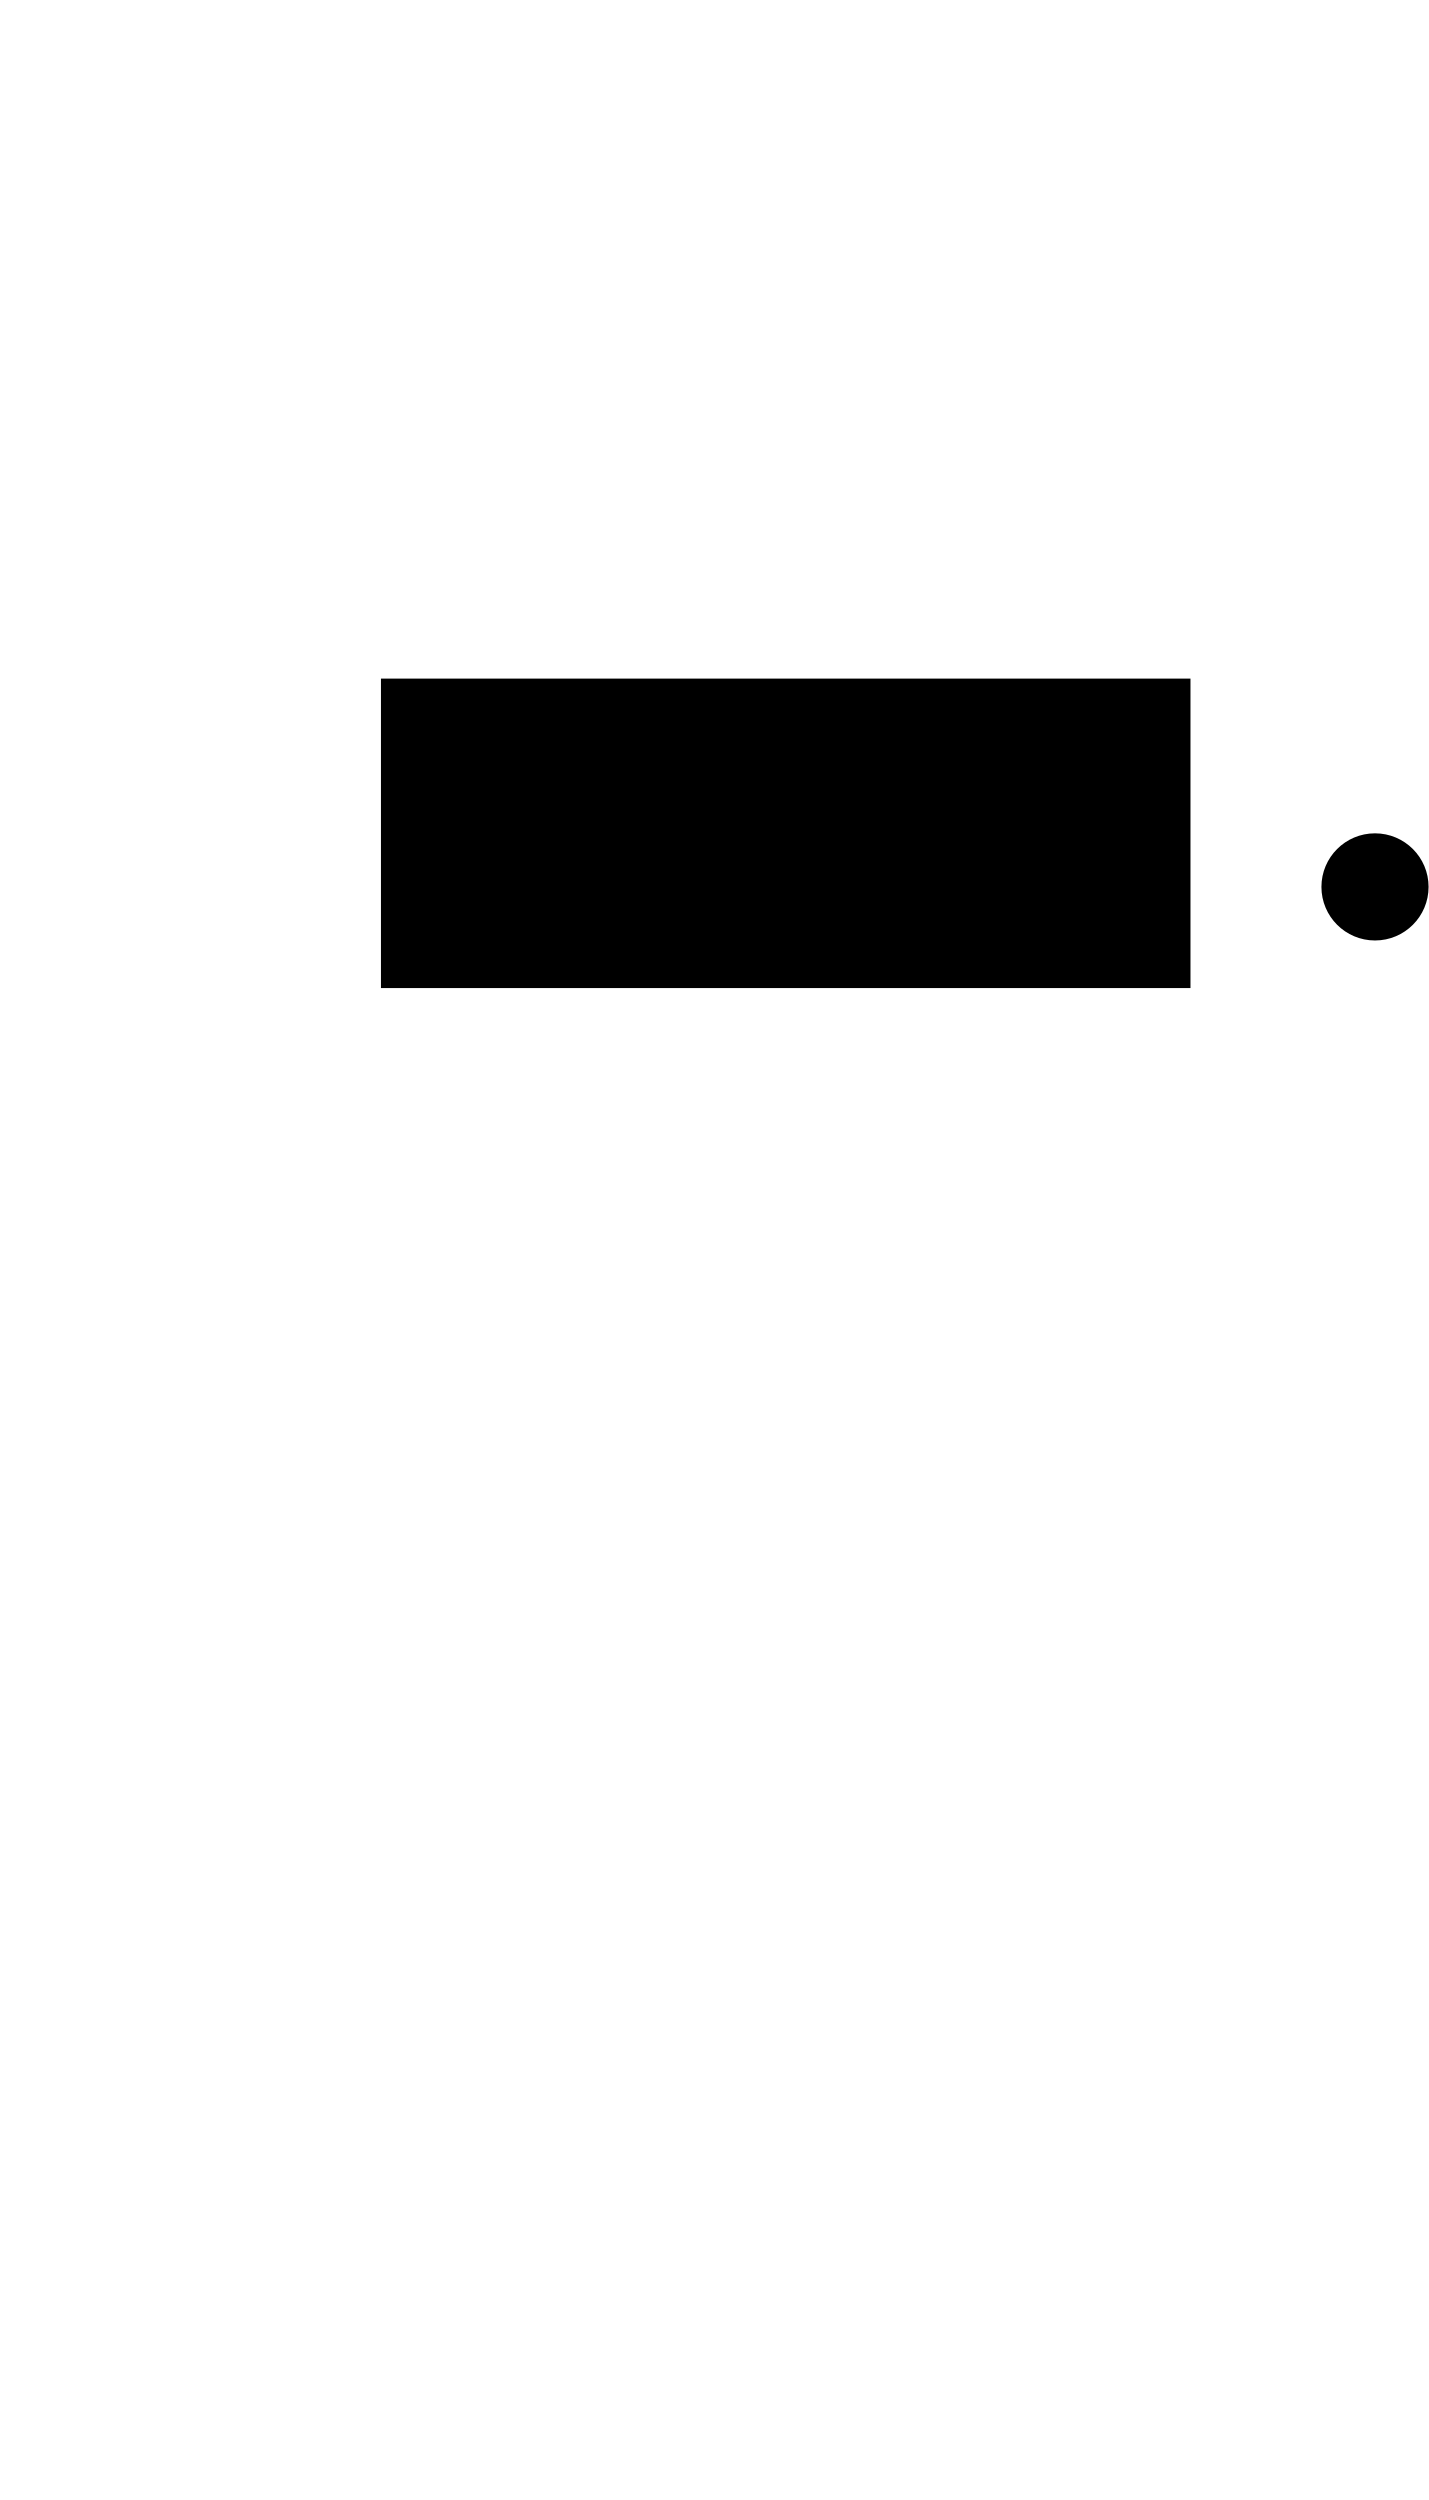
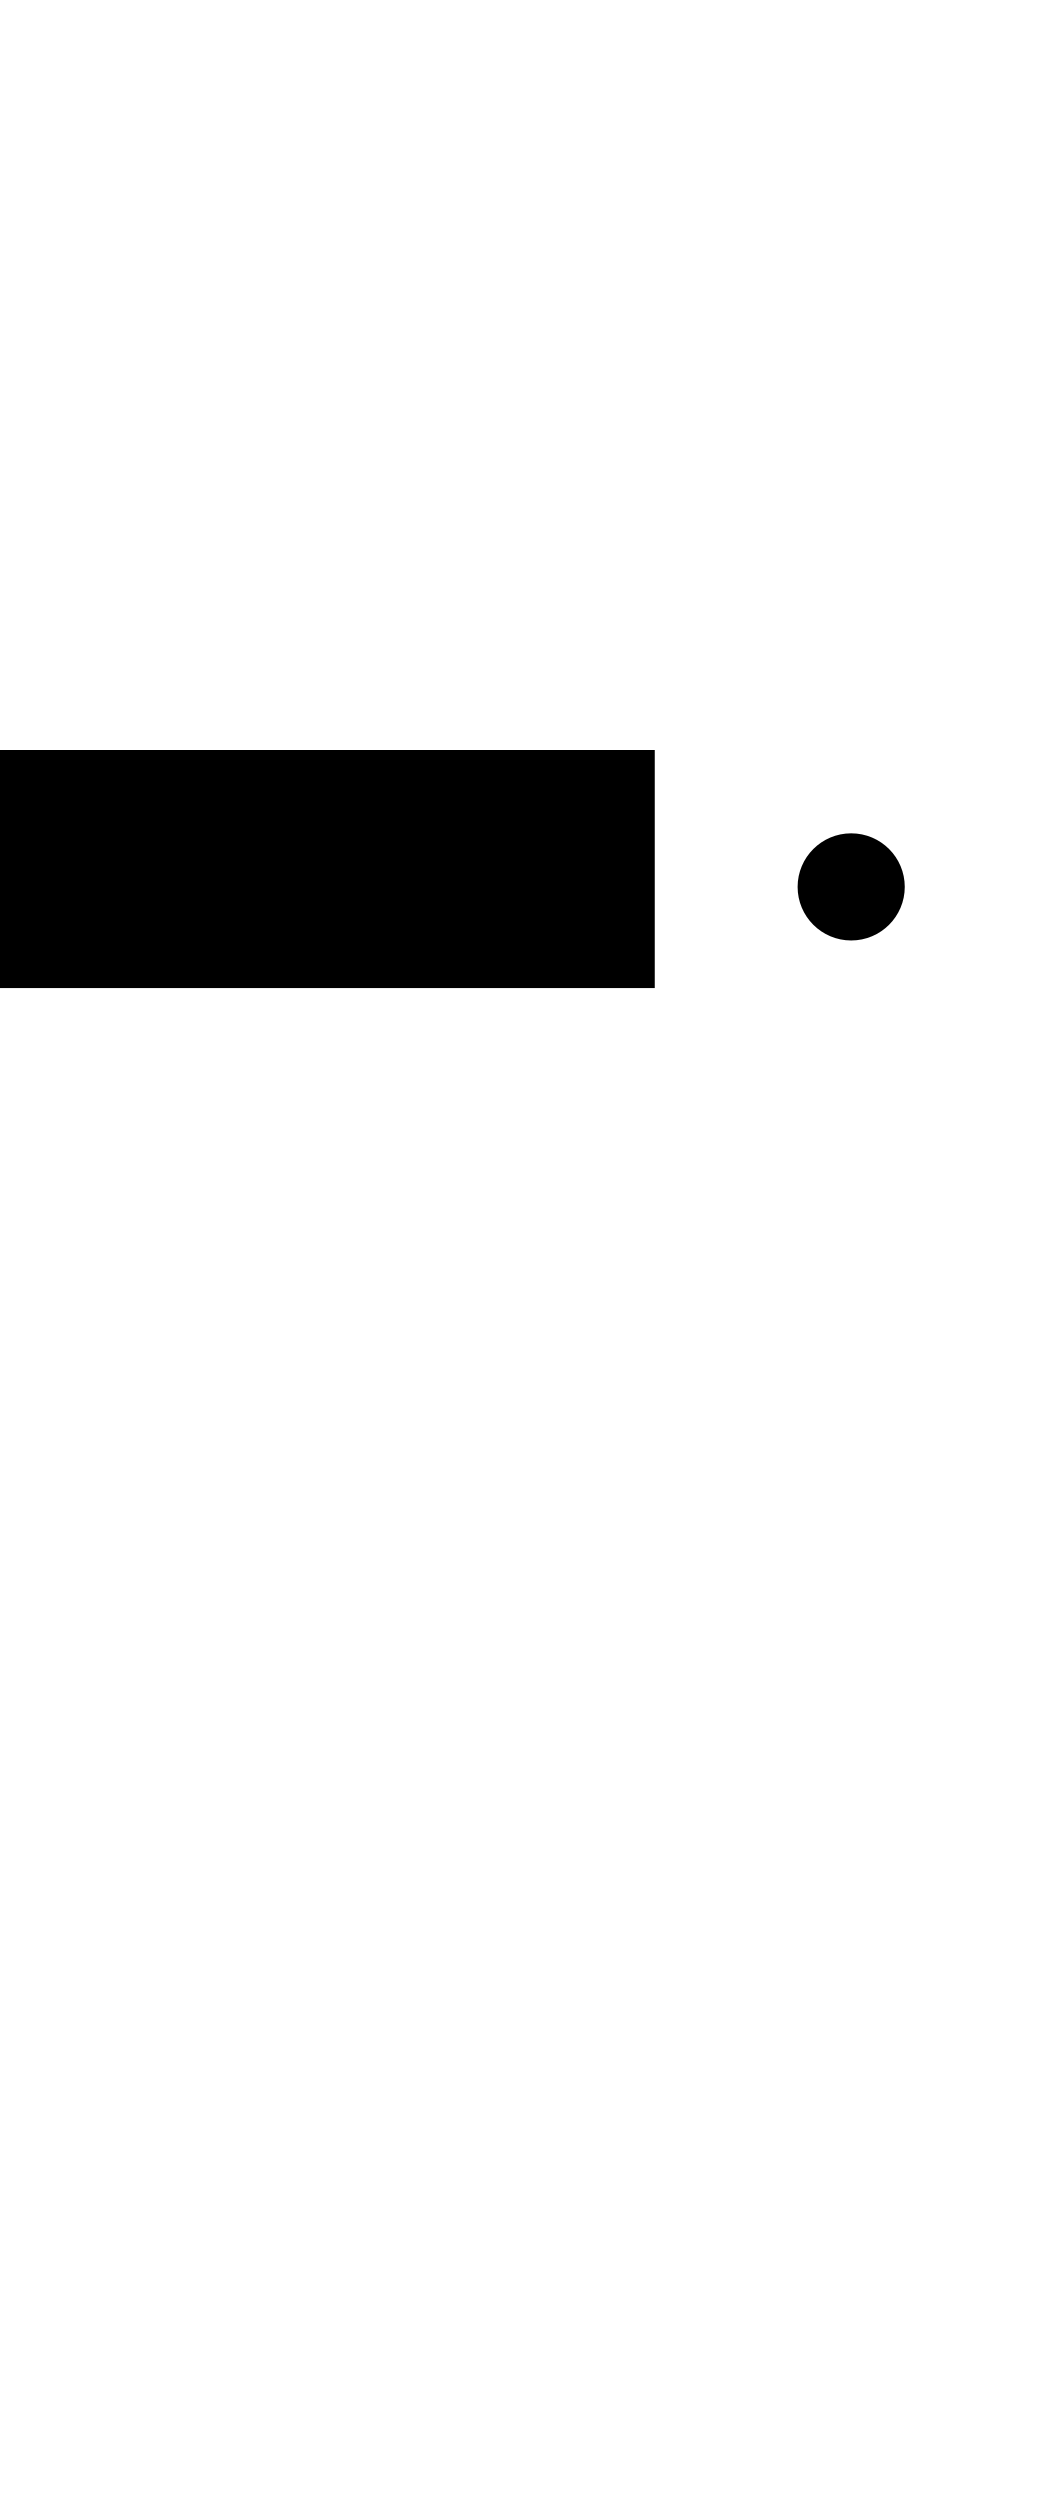
- <svg xmlns="http://www.w3.org/2000/svg" width="120" height="210" viewBox="0 0 120 210" fill="none">
-   <path fill-rule="evenodd" clip-rule="evenodd" d="M32 83V57H100V83H32ZM115.5 79C117.985 79 120 76.985 120 74.5C120 72.015 117.985 70 115.5 70C113.015 70 111 72.015 111 74.5C111 76.985 113.015 79 115.5 79Z" fill="black" />
+ <svg xmlns="http://www.w3.org/2000/svg" width="88" height="210" viewBox="0 0 88 210" fill="none">
+   <path fill-rule="evenodd" clip-rule="evenodd" d="M0 83V63H55V83H0ZM71.5 79C73.985 79 76 76.985 76 74.5C76 72.015 73.985 70 71.5 70C69.015 70 67 72.015 67 74.5C67 76.985 69.015 79 71.5 79Z" fill="black" />
</svg>
